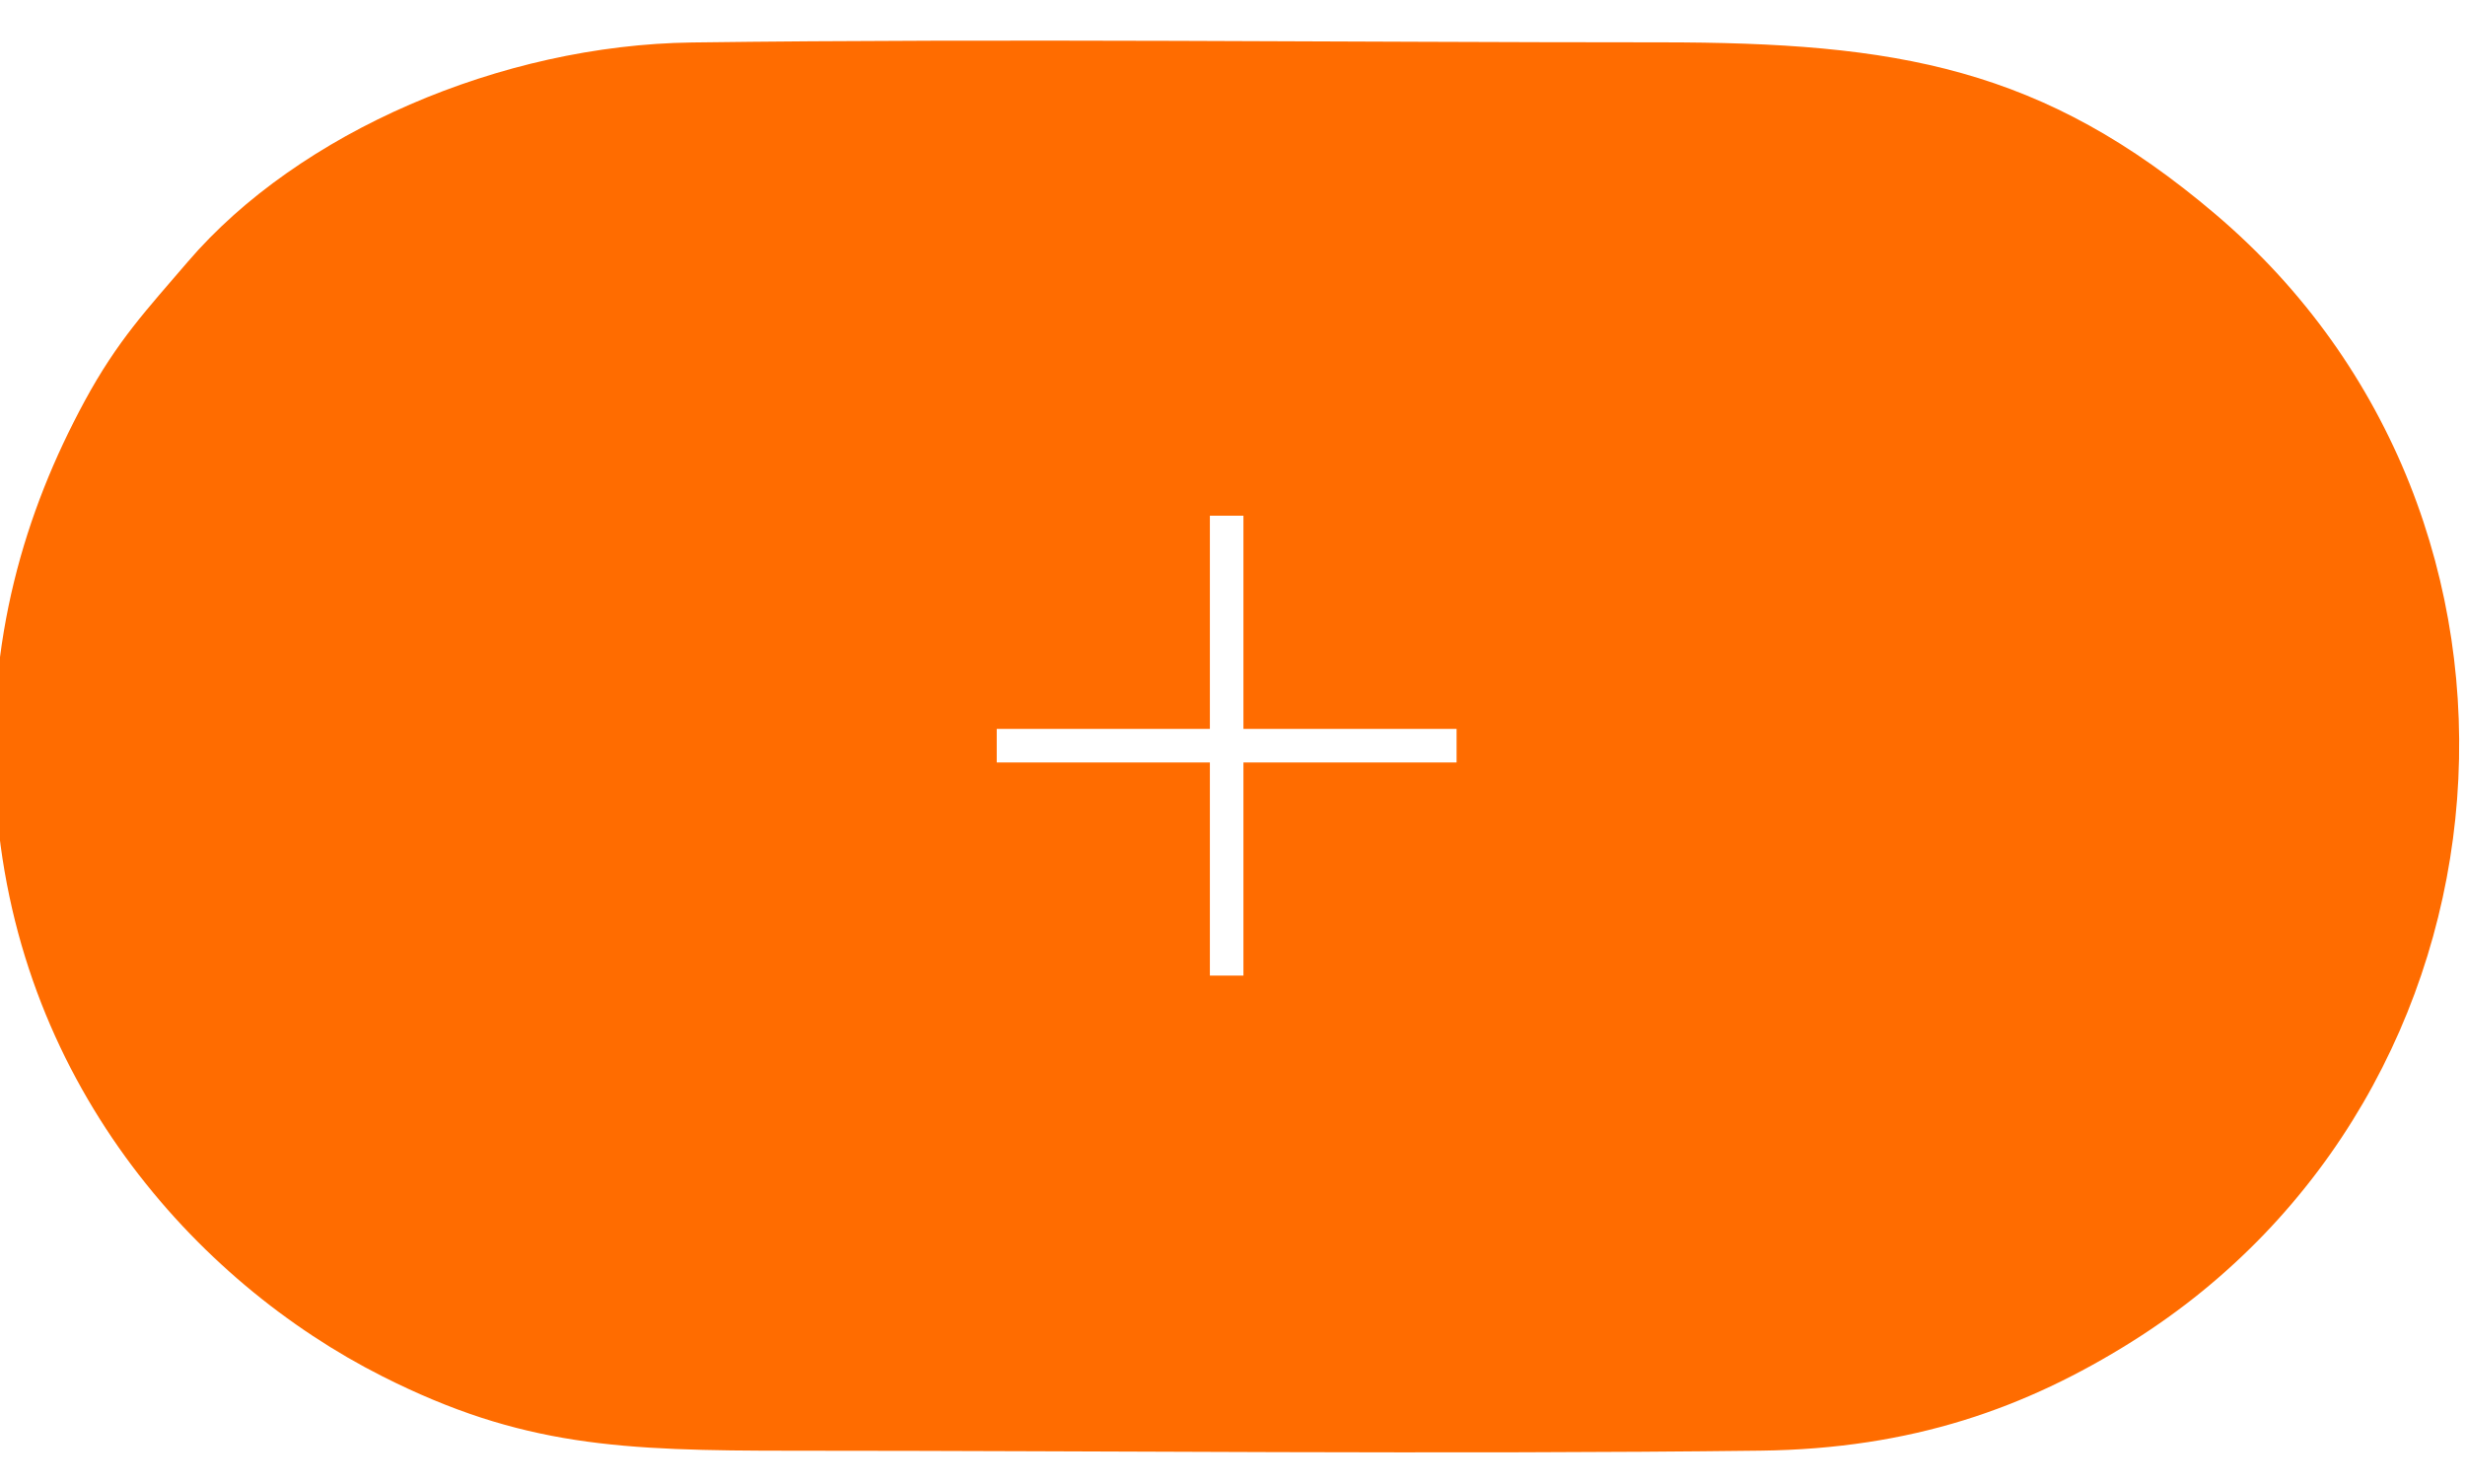
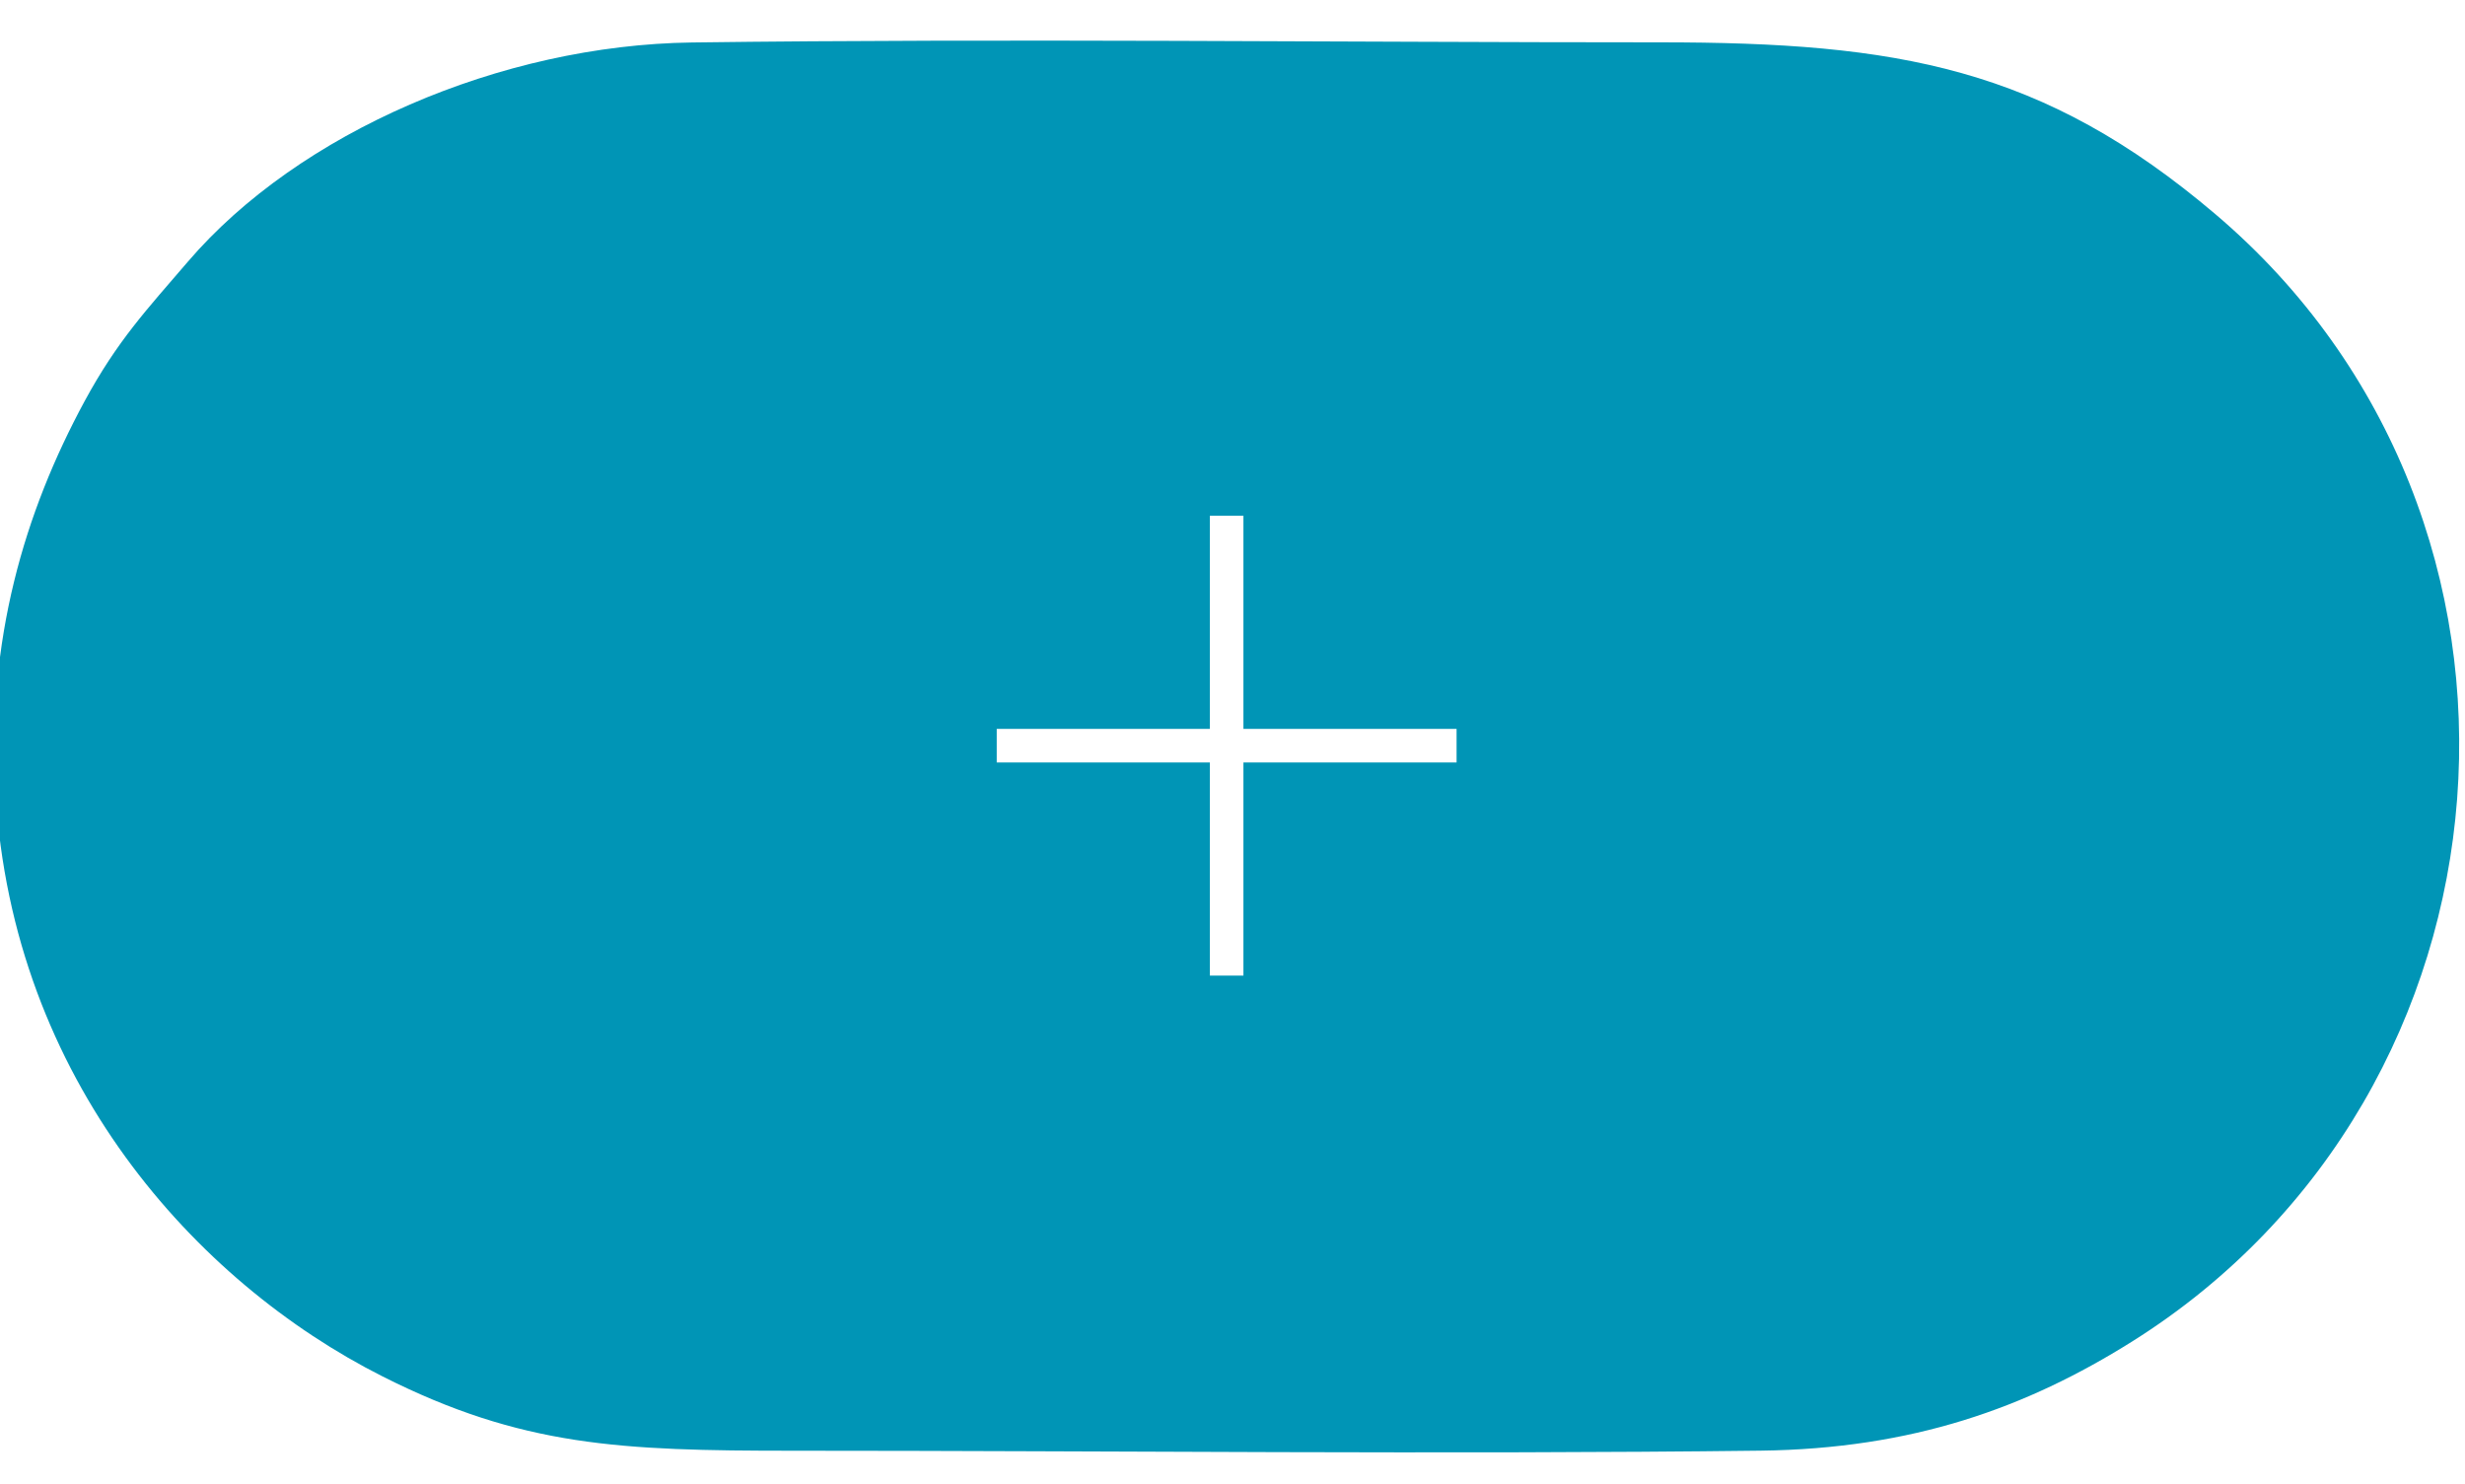
<svg xmlns="http://www.w3.org/2000/svg" xml:space="preserve" width="354px" height="213px" version="1.1" style="shape-rendering:geometricPrecision; text-rendering:geometricPrecision; image-rendering:optimizeQuality; fill-rule:evenodd; clip-rule:evenodd" viewBox="0 0 354 212.4">
  <defs>
    <style type="text/css">
   
-     .fil0 {fill:#FF6C00}
+     .fil0 {fill:#0095b6}
   
  </style>
  </defs>
  <g id="Слой_x0020_1">
    <path class="fil0" d="M-0.64 113.55c2.44,41.18 28.74,70.26 55.56,83.8 19.99,10.09 34.23,10.68 58.86,10.68 45.61,0 93.79,0.54 139.04,-0.01 21.84,-0.27 38.18,-6.15 53.32,-15.64 57.07,-35.78 63.54,-118.19 12.02,-161.92 -24.83,-21.08 -45.64,-24.68 -79.75,-24.68 -45.5,0 -93.94,-0.57 -139.04,0.02 -27.38,0.36 -56.47,12.9 -72.39,31.48 -5.88,6.86 -10.11,11.32 -14.84,20.05 -8.65,16 -14.08,34.31 -12.78,56.22zm174.39 26.25l0 -30.61 -30.61 0 0 -4.82 30.61 0 0 -30.61 4.82 0 0 30.61 30.61 0 0 4.82 -30.61 0 0 30.61 -4.82 0z" />
  </g>
</svg>
